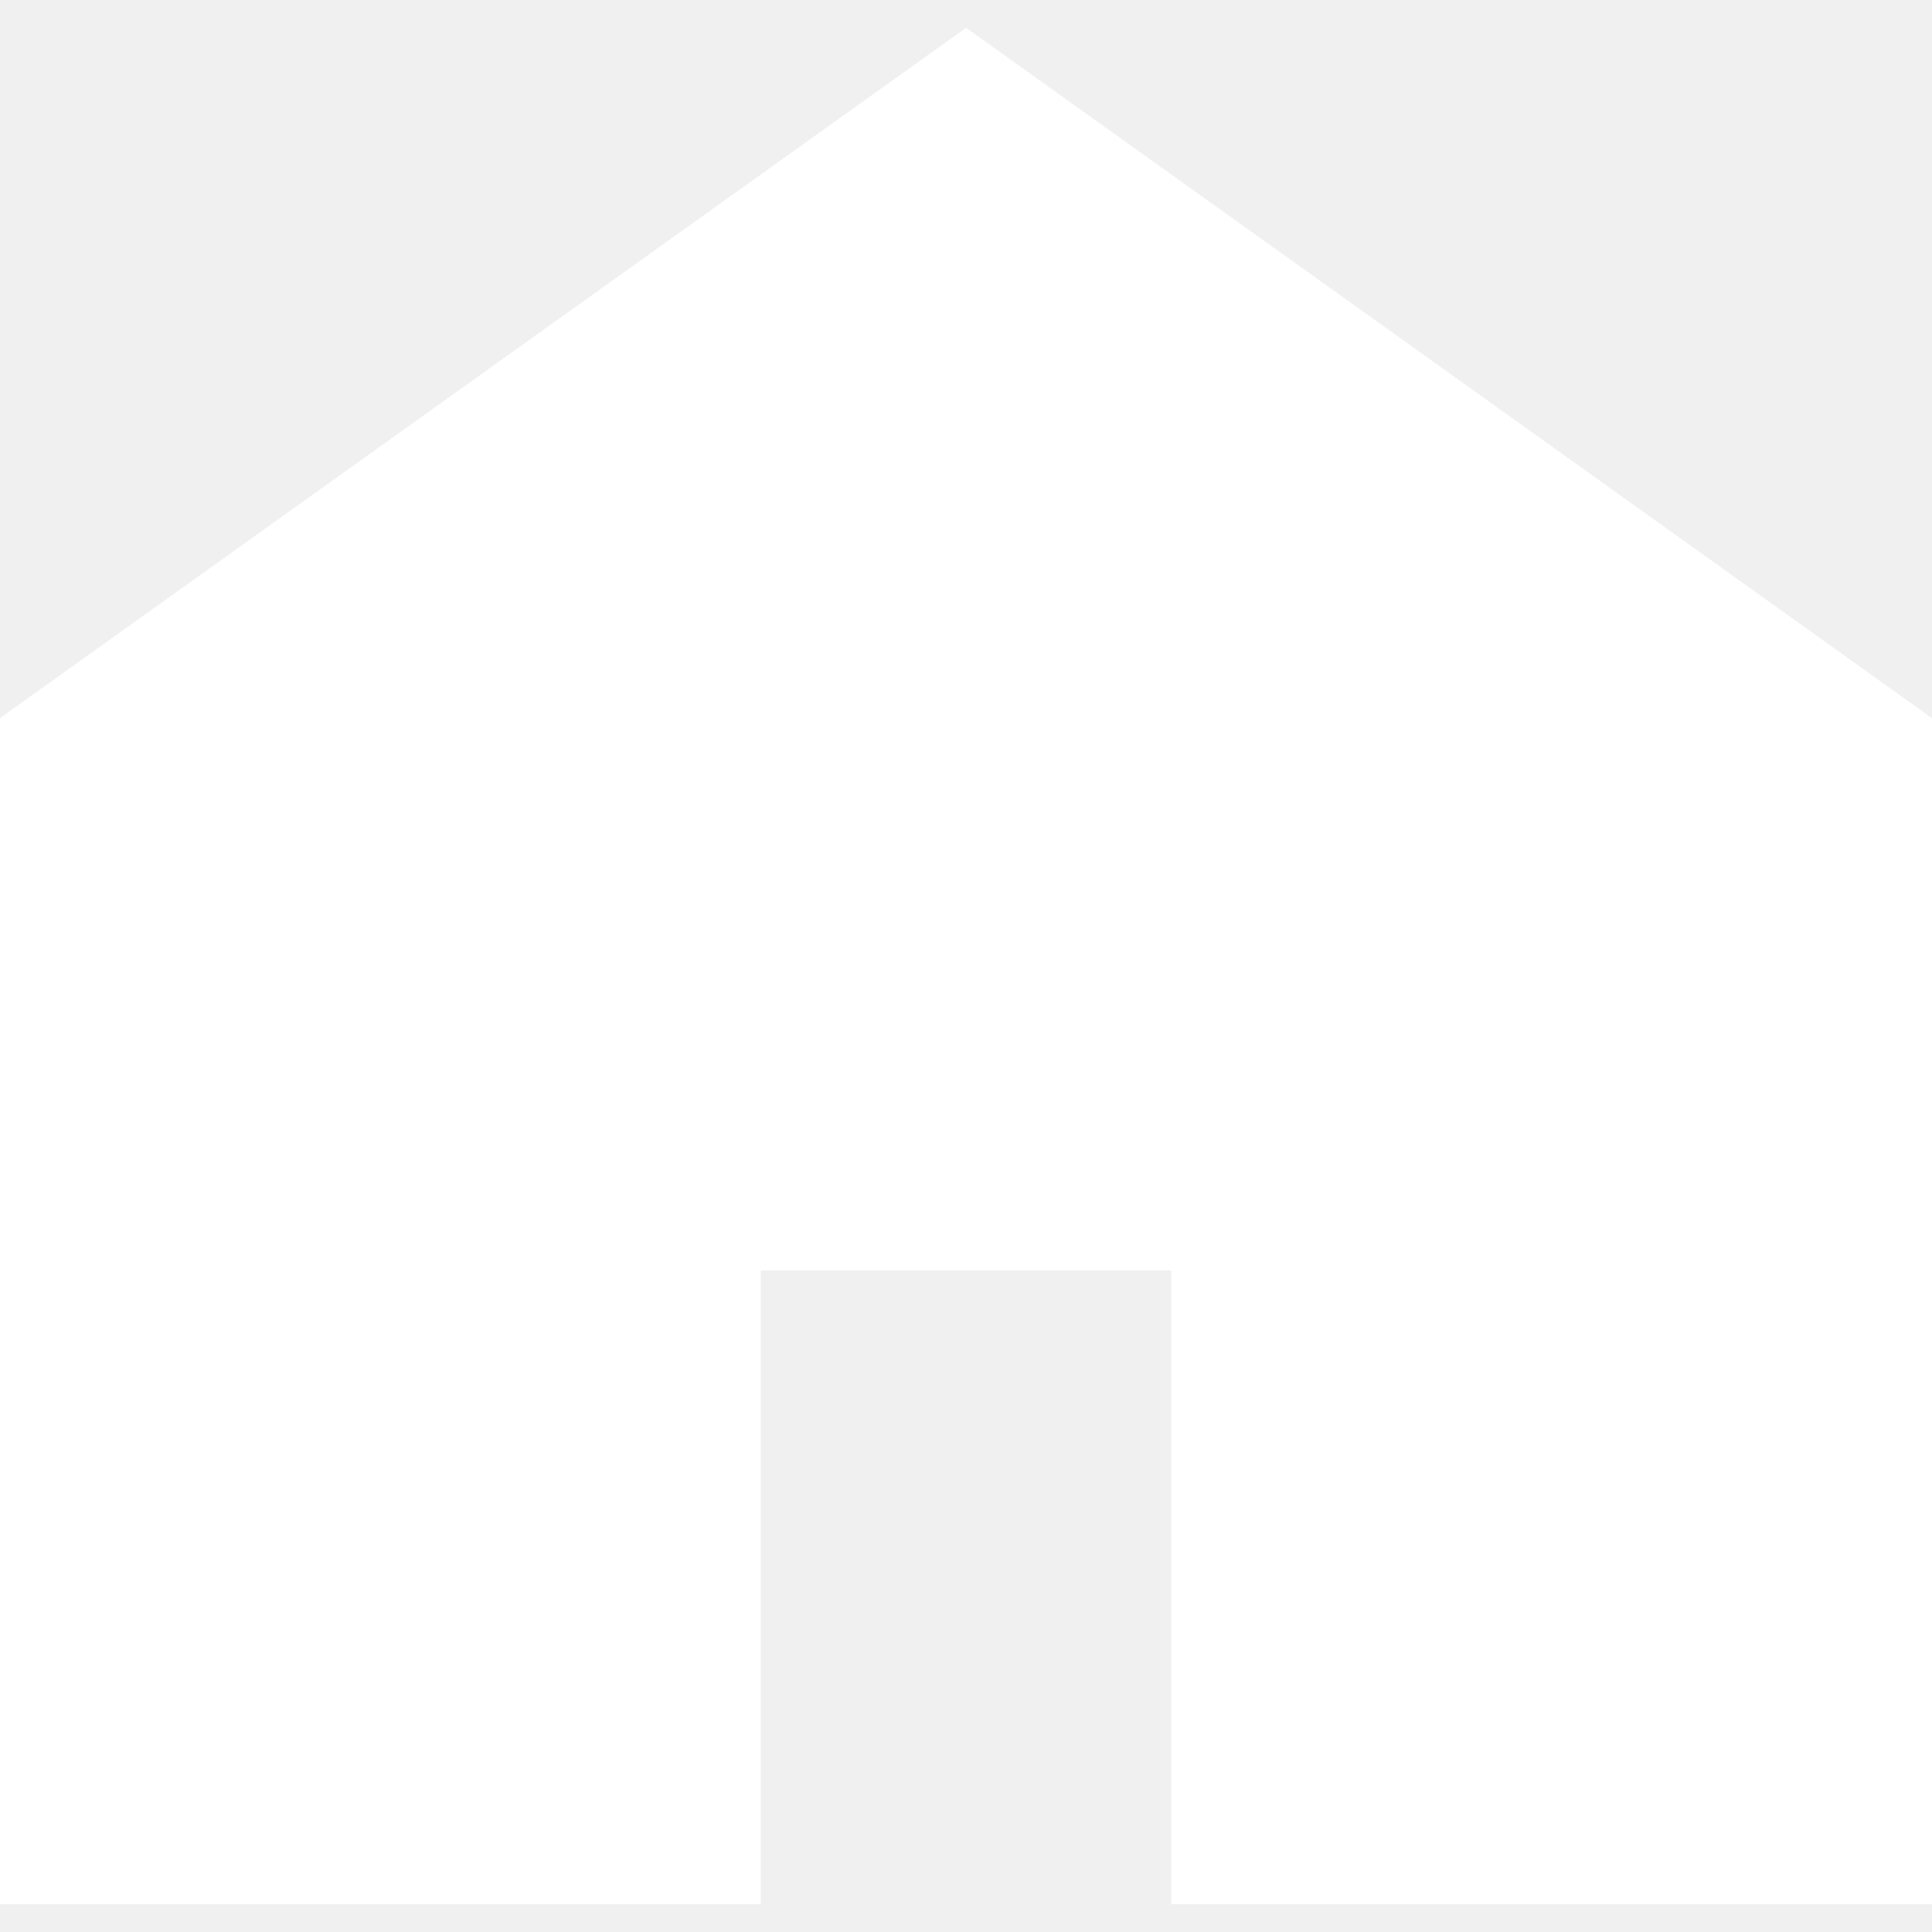
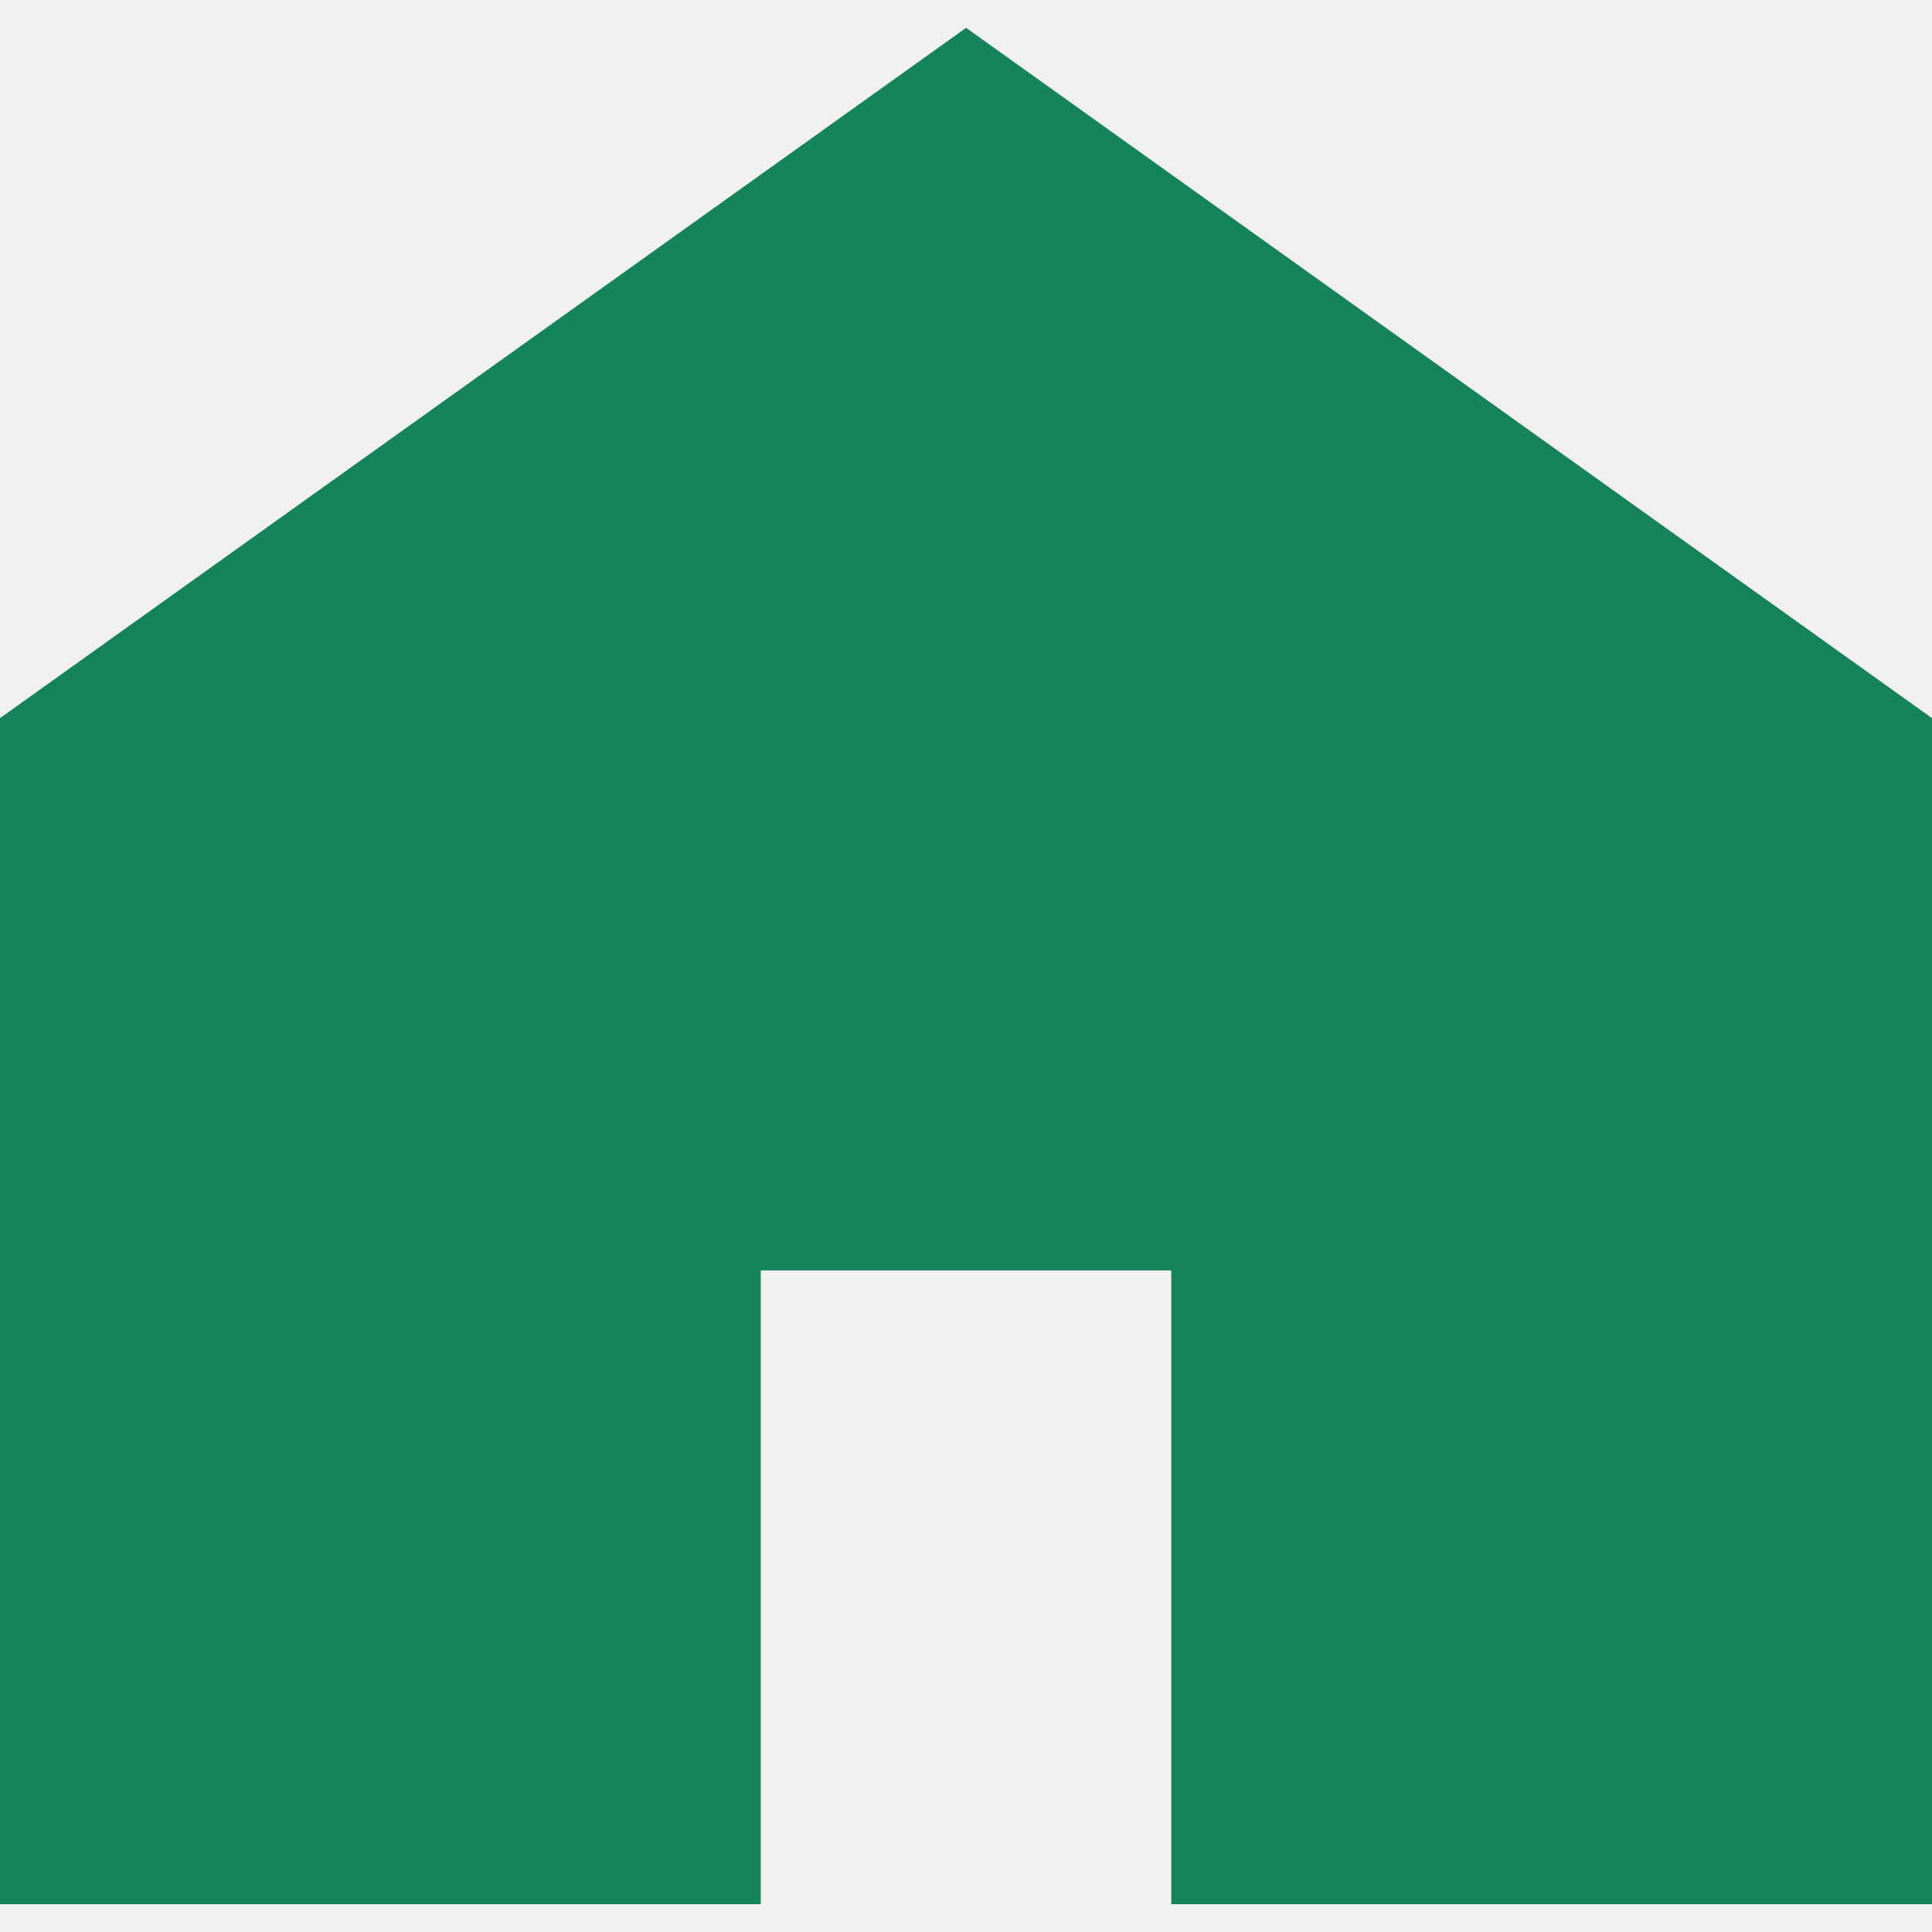
- <svg xmlns="http://www.w3.org/2000/svg" version="1.1" width="512px" height="512px" viewBox="0 0 512 512">
+ <svg xmlns="http://www.w3.org/2000/svg" version="1.1" id="_x32_" x="0px" y="0px" width="512px" height="512px" viewBox="0 0 512 512" xml:space="preserve">
  <g>
-     <polygon fill="#FFFFFF" points="256.031,7.375 0,190.313 0,504.625 201.609,504.625 201.609,336.672 310.391,336.672 310.391,504.625 512,504.625 512,190.313" />
+     <polygon fill="#16845B" points="256.031,7.375 0,190.313 0,504.625 201.609,504.625 201.609,336.672 310.391,336.672 310.391,504.625 512,504.625 512,190.313" />
  </g>
</svg>
